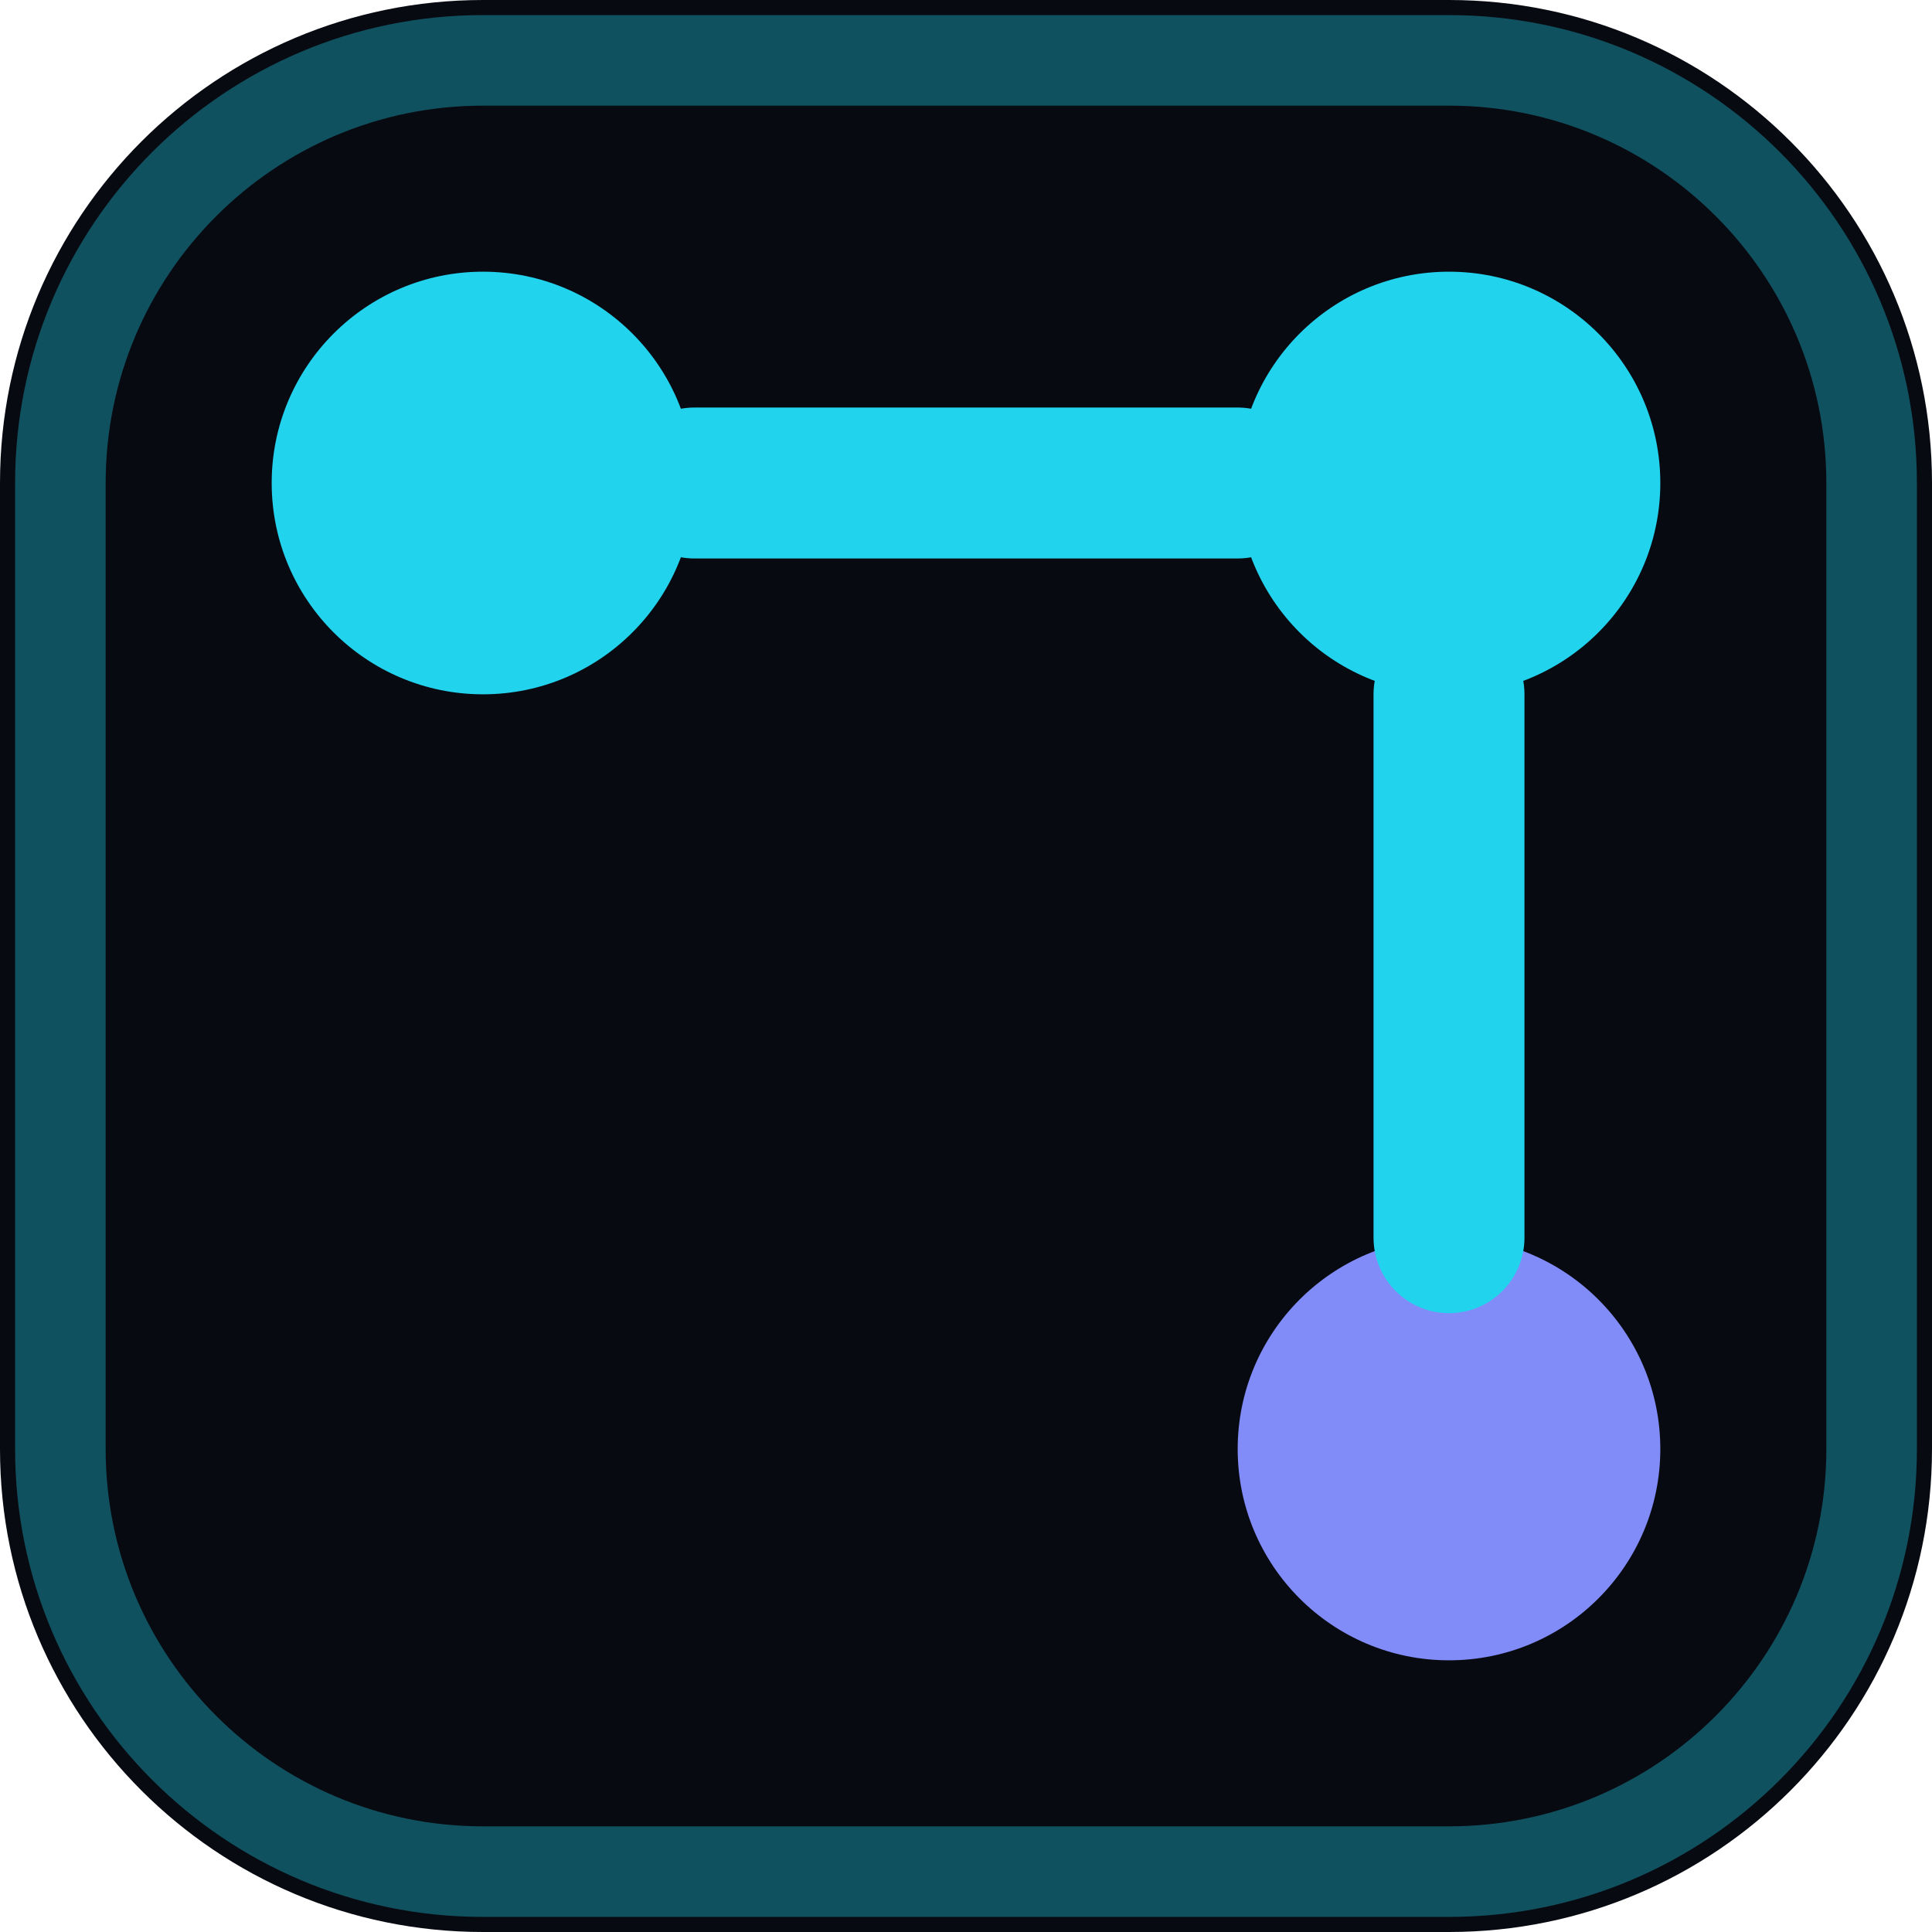
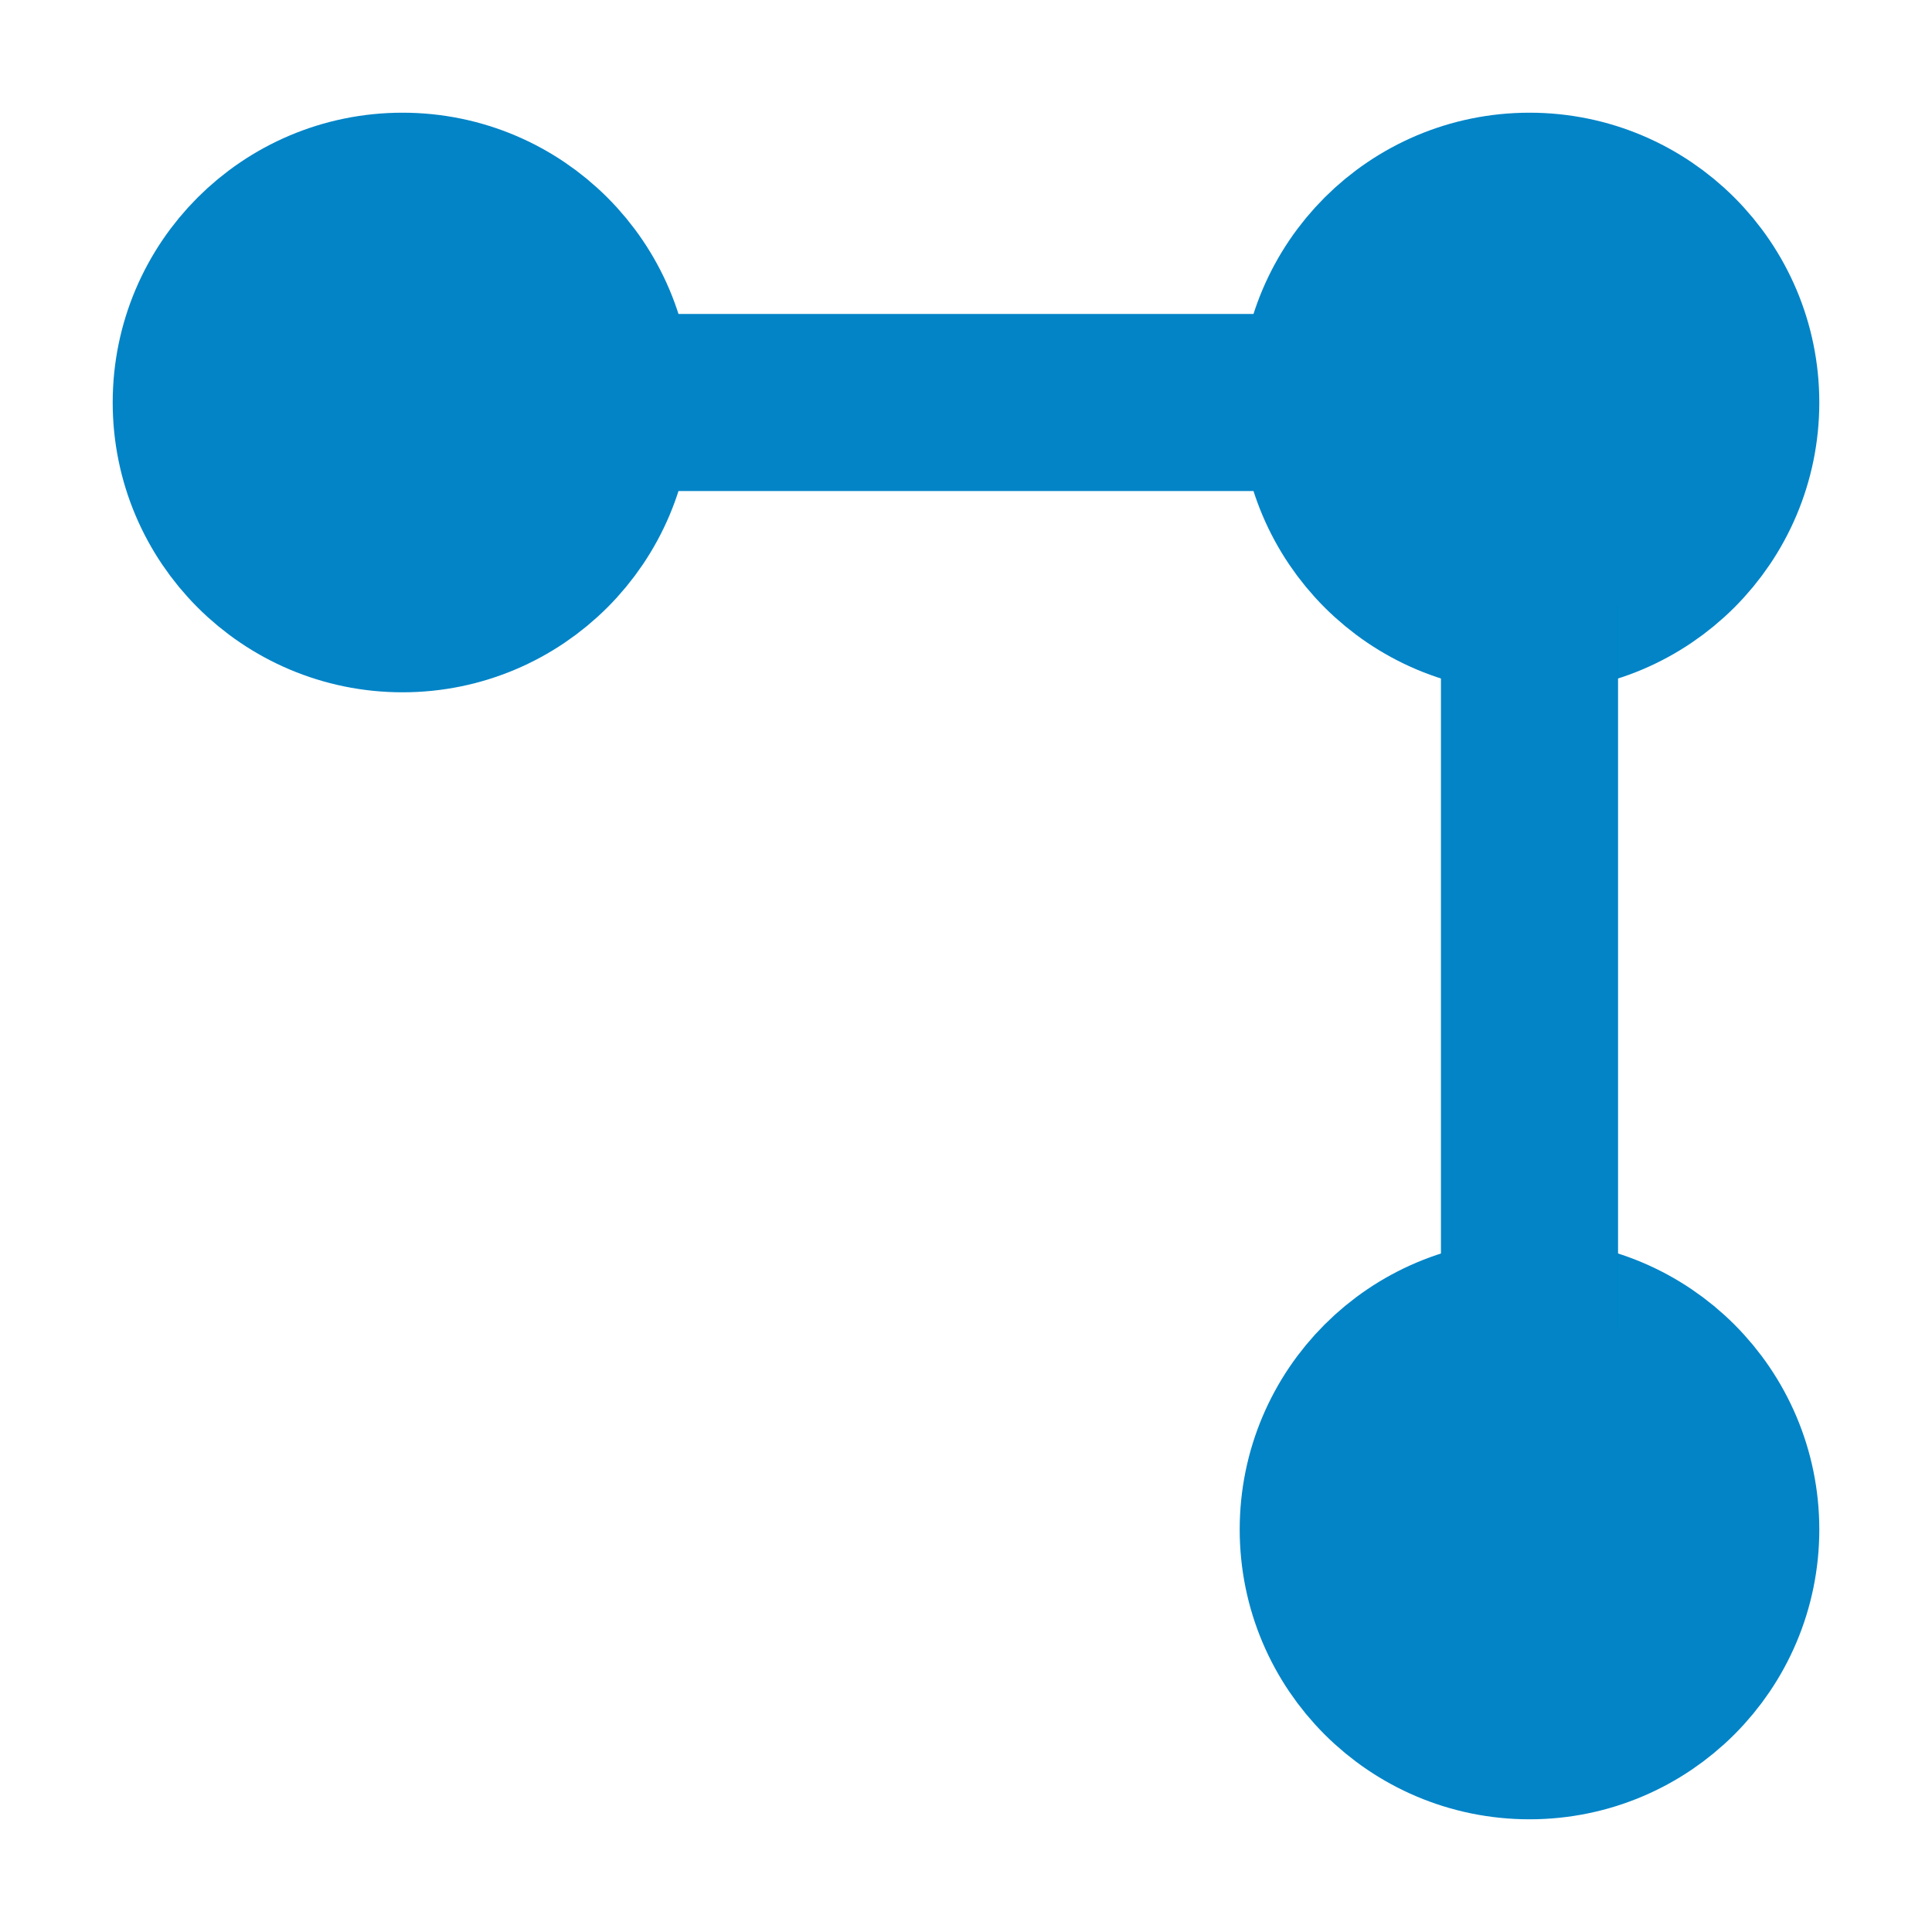
- <svg xmlns="http://www.w3.org/2000/svg" viewBox="0 0 32 32" width="32" height="32" fill="none">
-   <rect width="32" height="32" rx="8" fill="#080a12" />
-   <rect width="30" height="30" x="1" y="1" rx="7" stroke="rgba(34, 211, 238, 0.35)" stroke-width="1.5" />
-   <circle cx="8" cy="8" r="3.5" fill="#22d3ee" />
-   <circle cx="24" cy="8" r="3.5" fill="#22d3ee" />
-   <circle cx="24" cy="24" r="3.5" fill="#818cf8" />
-   <path d="M11.5 8h9M24 11.5v9" stroke="#22d3ee" stroke-width="2.5" stroke-linecap="round" />
+ <svg xmlns="http://www.w3.org/2000/svg" viewBox="0 0 24 24" width="32" height="32" fill="none" stroke="#0284c7" stroke-width="2.2" stroke-linecap="round" stroke-linejoin="round">
+   <circle cx="5" cy="5" r="2.5" fill="#0284c7" />
+   <circle cx="19" cy="5" r="2.5" fill="#0284c7" />
+   <circle cx="19" cy="19" r="2.5" fill="#0284c7" />
+   <path d="M7.5 5h9M19 7.5v9" />
</svg>
